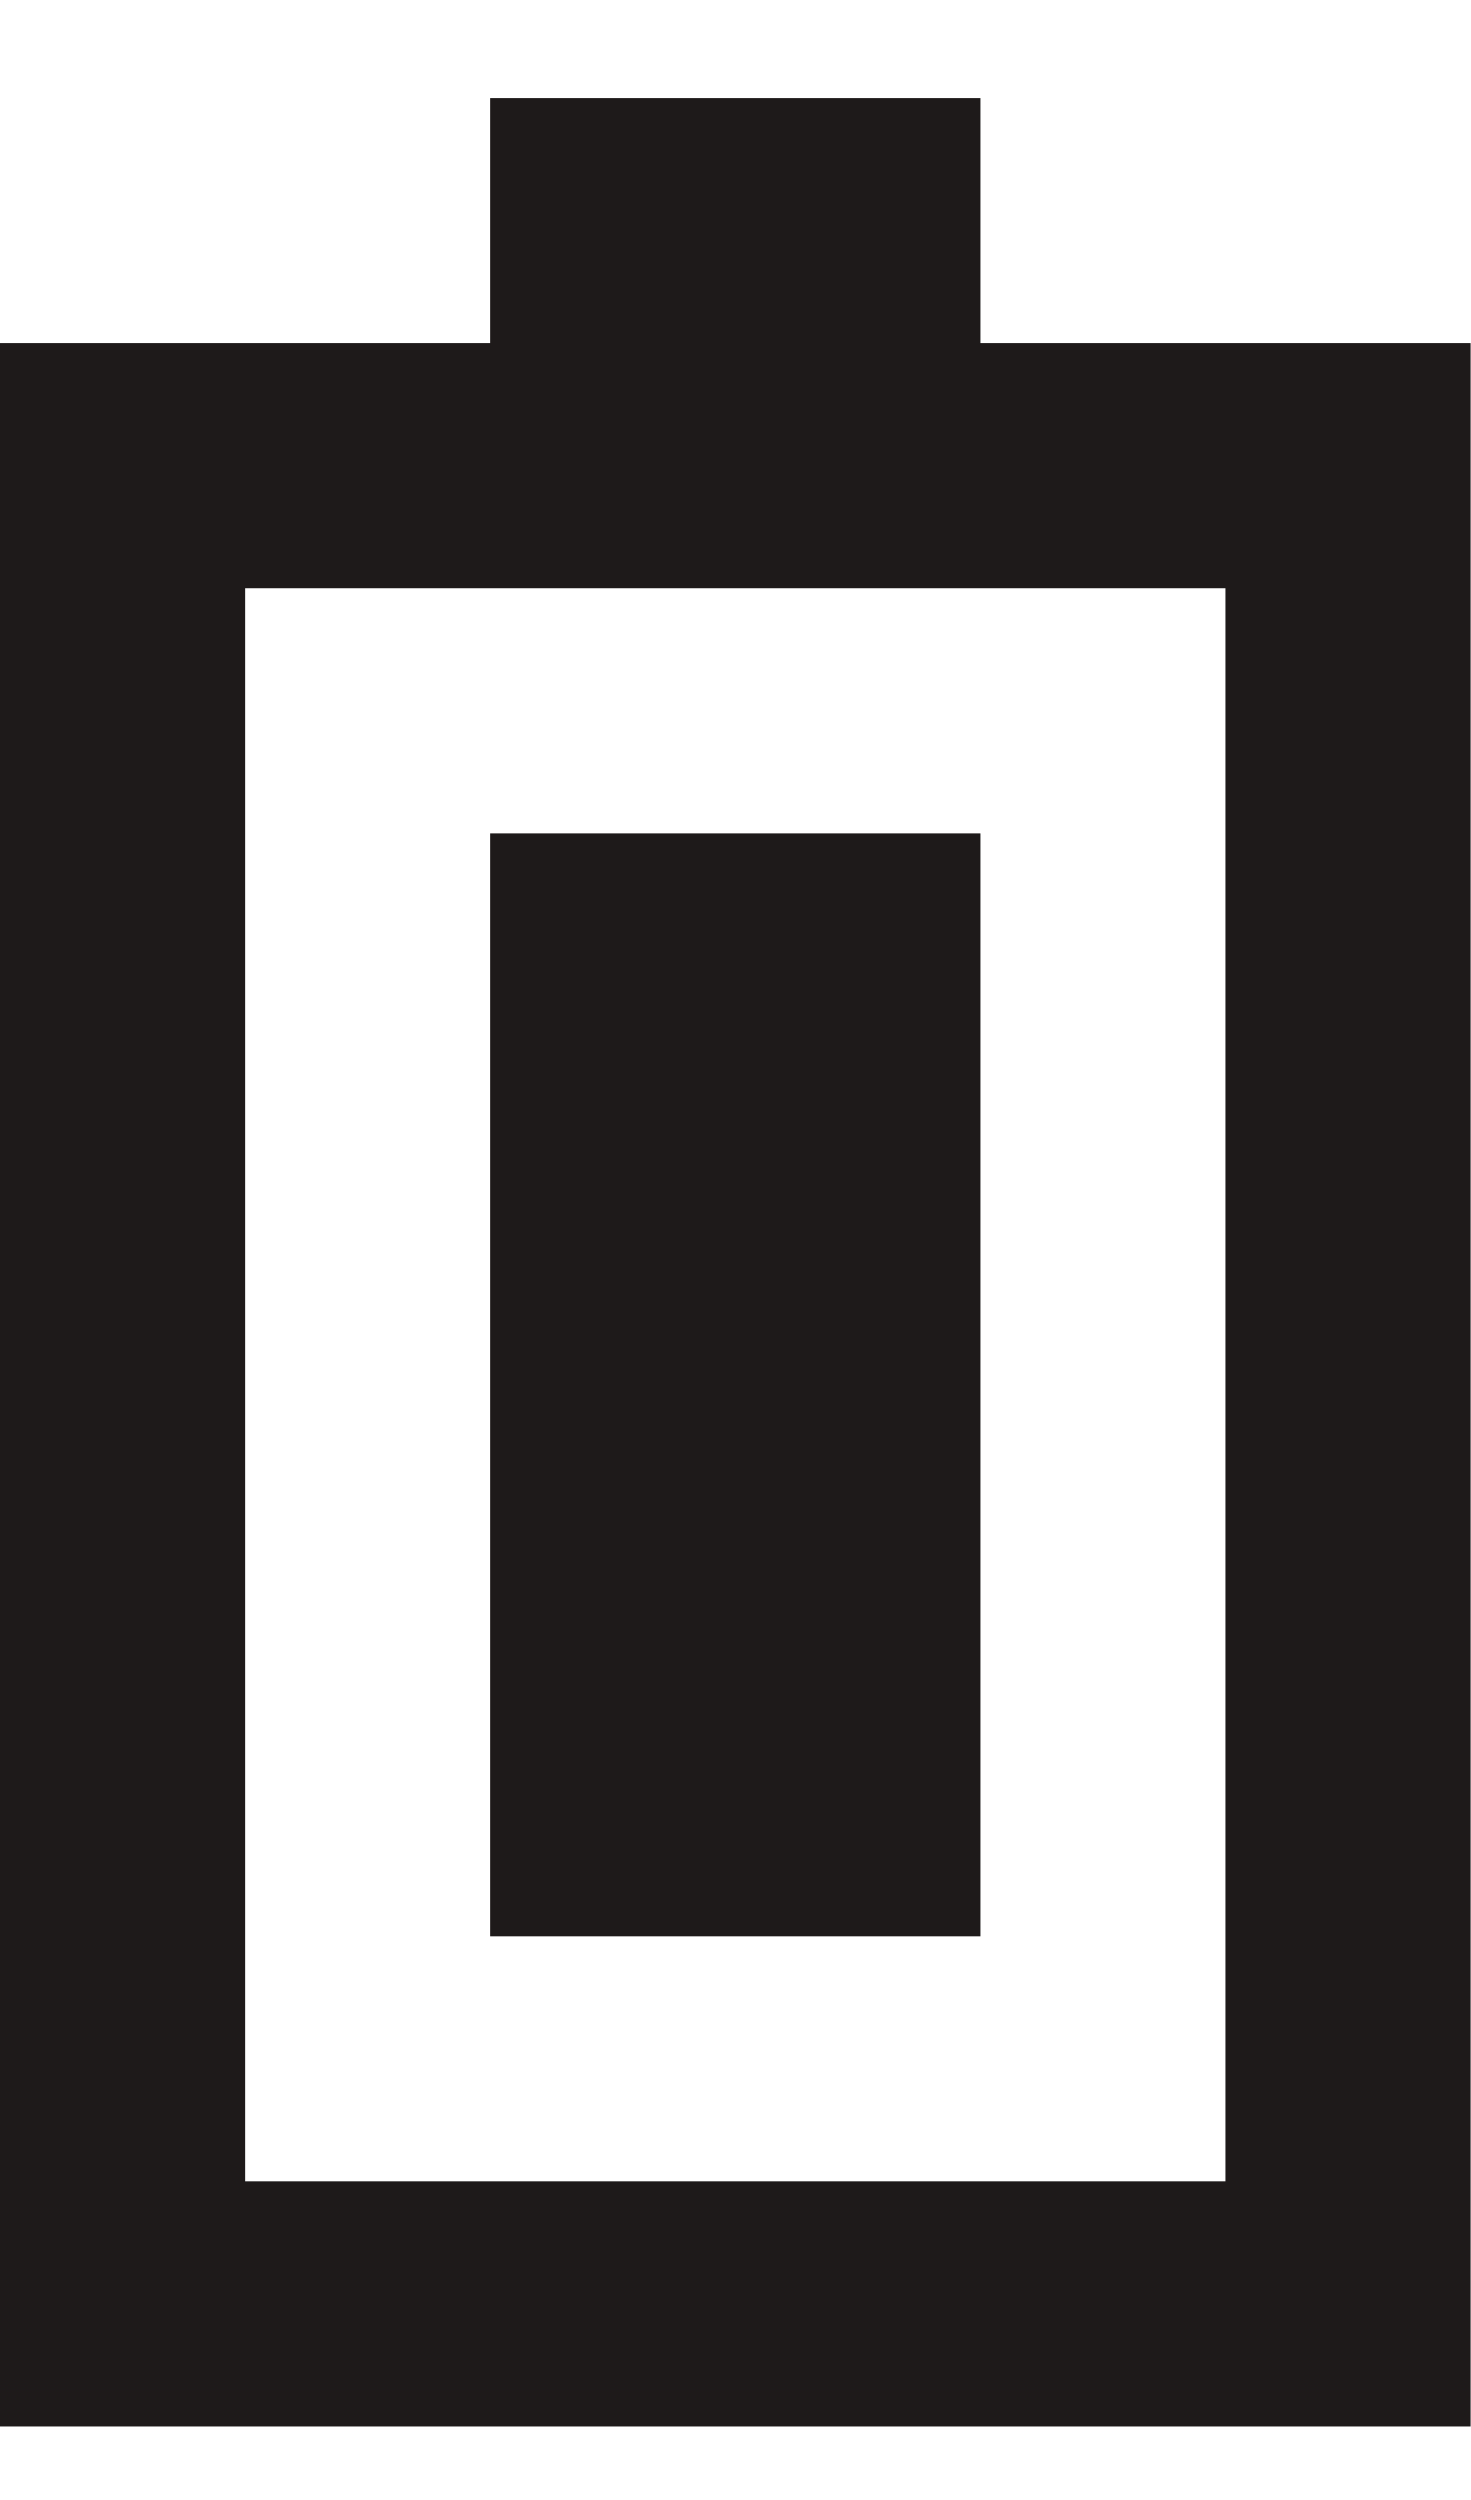
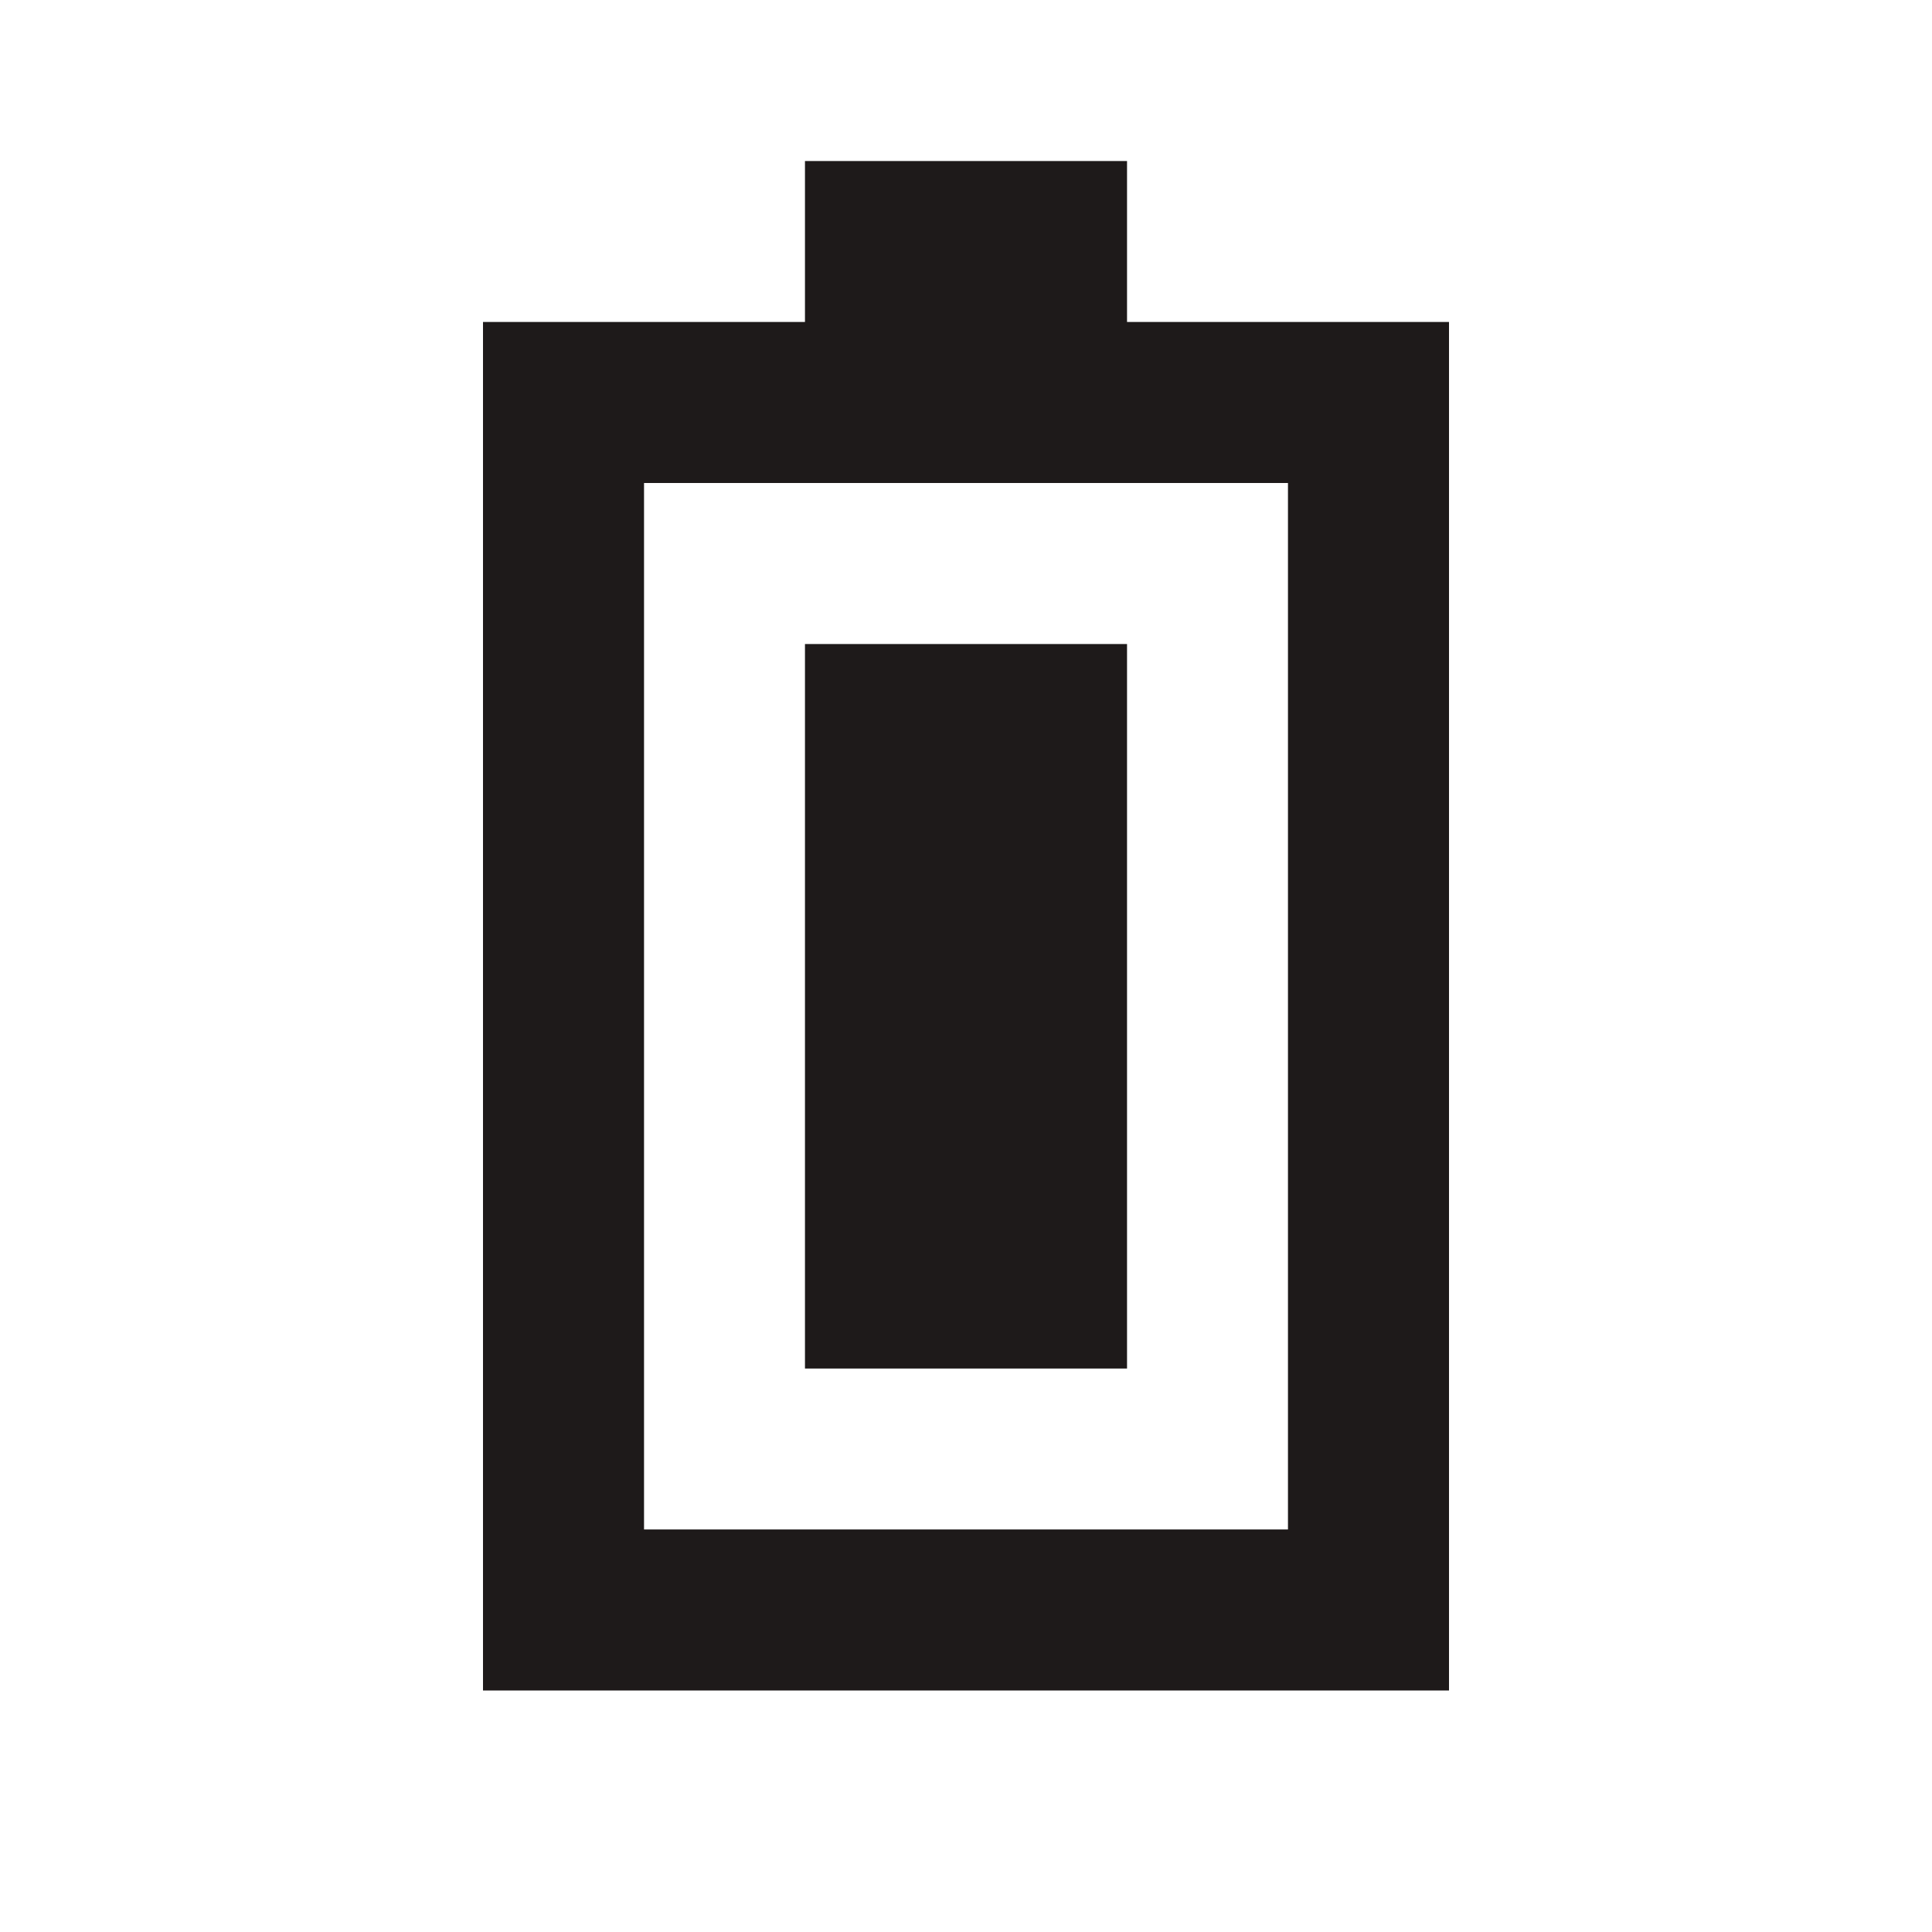
- <svg xmlns="http://www.w3.org/2000/svg" width="10" height="17" viewBox="0 0 10 17" fill="none">
-   <path d="M6.667 0.667V2.333H10V16.5H0V2.333H3.333V0.667H6.667ZM8.333 4H1.667V14.833H8.333V4ZM6.667 5.667V13.167H3.333V5.667H6.667Z" fill="#1E1A1A" />
+ <svg xmlns="http://www.w3.org/2000/svg" width="20" height="20" viewBox="0 0 20 20" fill="none">
+   <path d="M11.667 1.667V3.333H15V17.5H5V3.333H8.333V1.667H11.667ZM13.333 5H6.667V15.833H13.333V5ZM11.667 6.667V14.167H8.333V6.667H11.667Z" fill="#1E1A1A" />
</svg>
